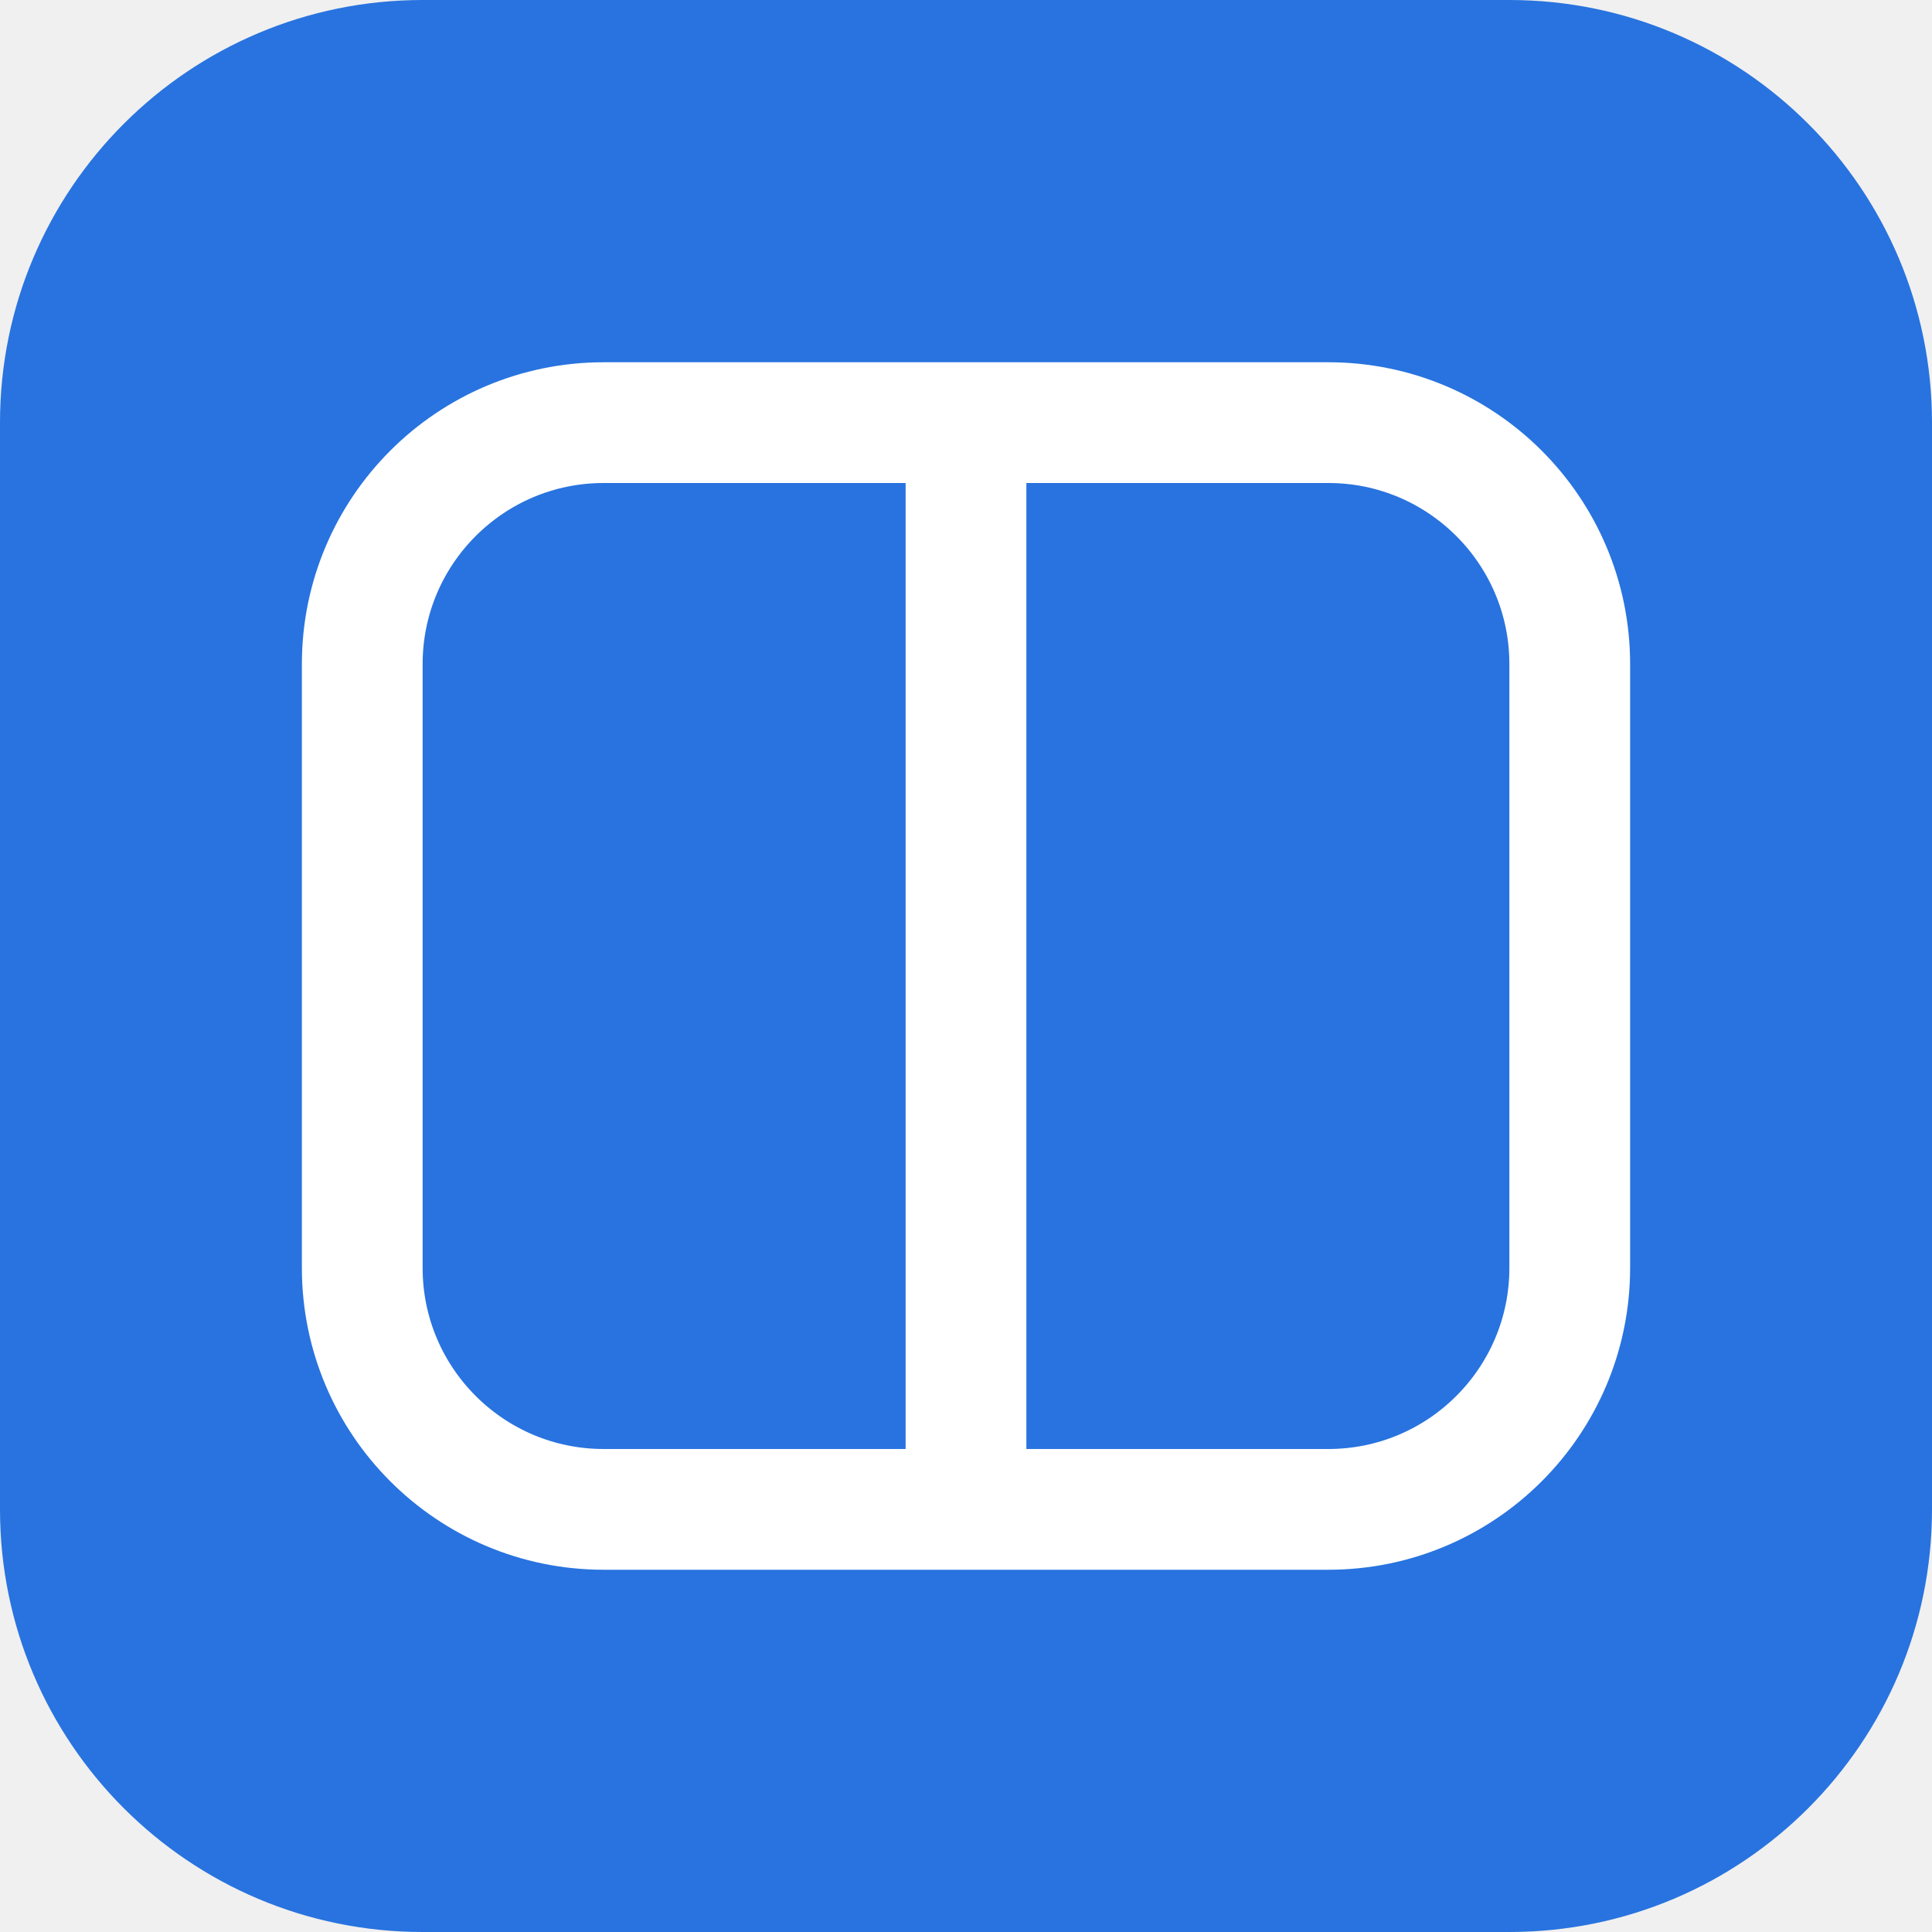
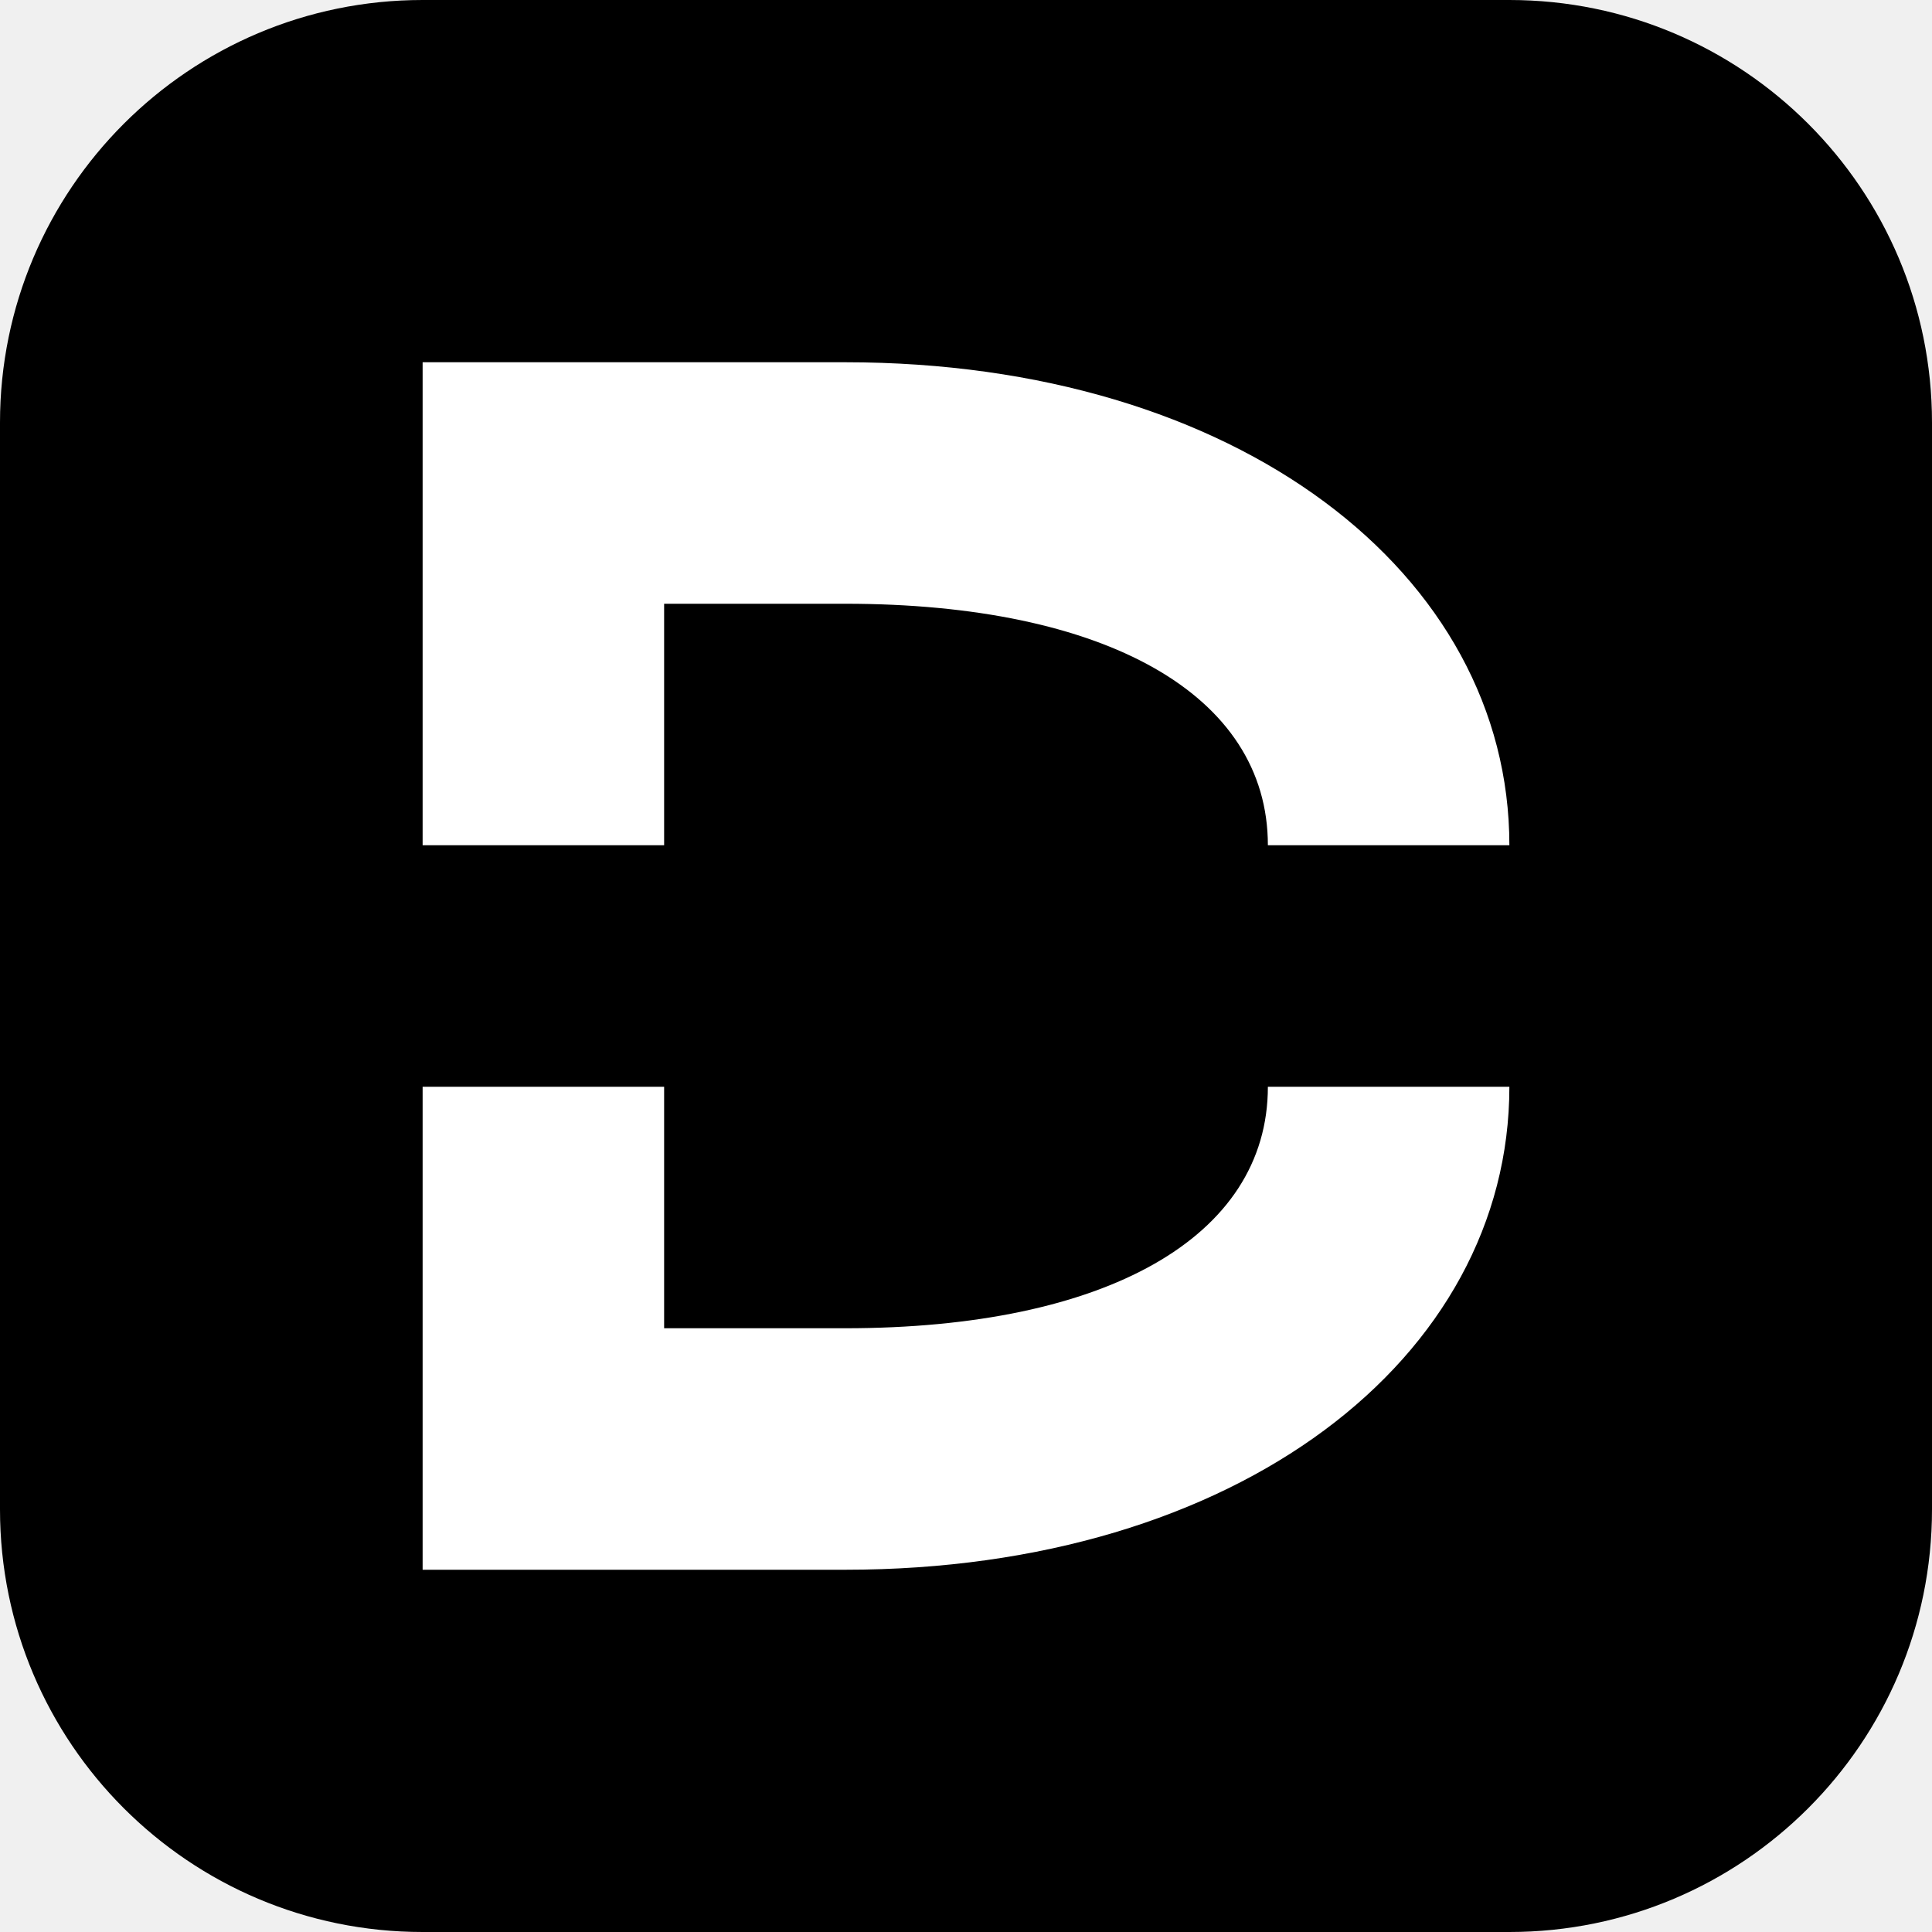
<svg xmlns="http://www.w3.org/2000/svg" viewBox="0 0 32 32">
-   <rect width="32" height="32" rx="7" fill="#2873df" />
-   <g fill="none" stroke="#fff" stroke-width="2" stroke-linejoin="round">
-     <rect x="6" y="7" width="20" height="18" rx="4" />
-     <path d="M16 7v18" />
+   <rect width="32" height="32" rx="7" fill="#000" />
+   <g fill="#fff">
+     <path d="M7 6h7c6.5 0 11 3.5 11 8h-4c0-2.5-2.7-4-7-4h-3v4H7z" />
+     <path d="M7 18h4v4h3c4.3 0 7-1.5 7-4h4c0 4.5-4.5 8-11 8H7z" />
  </g>
</svg>
